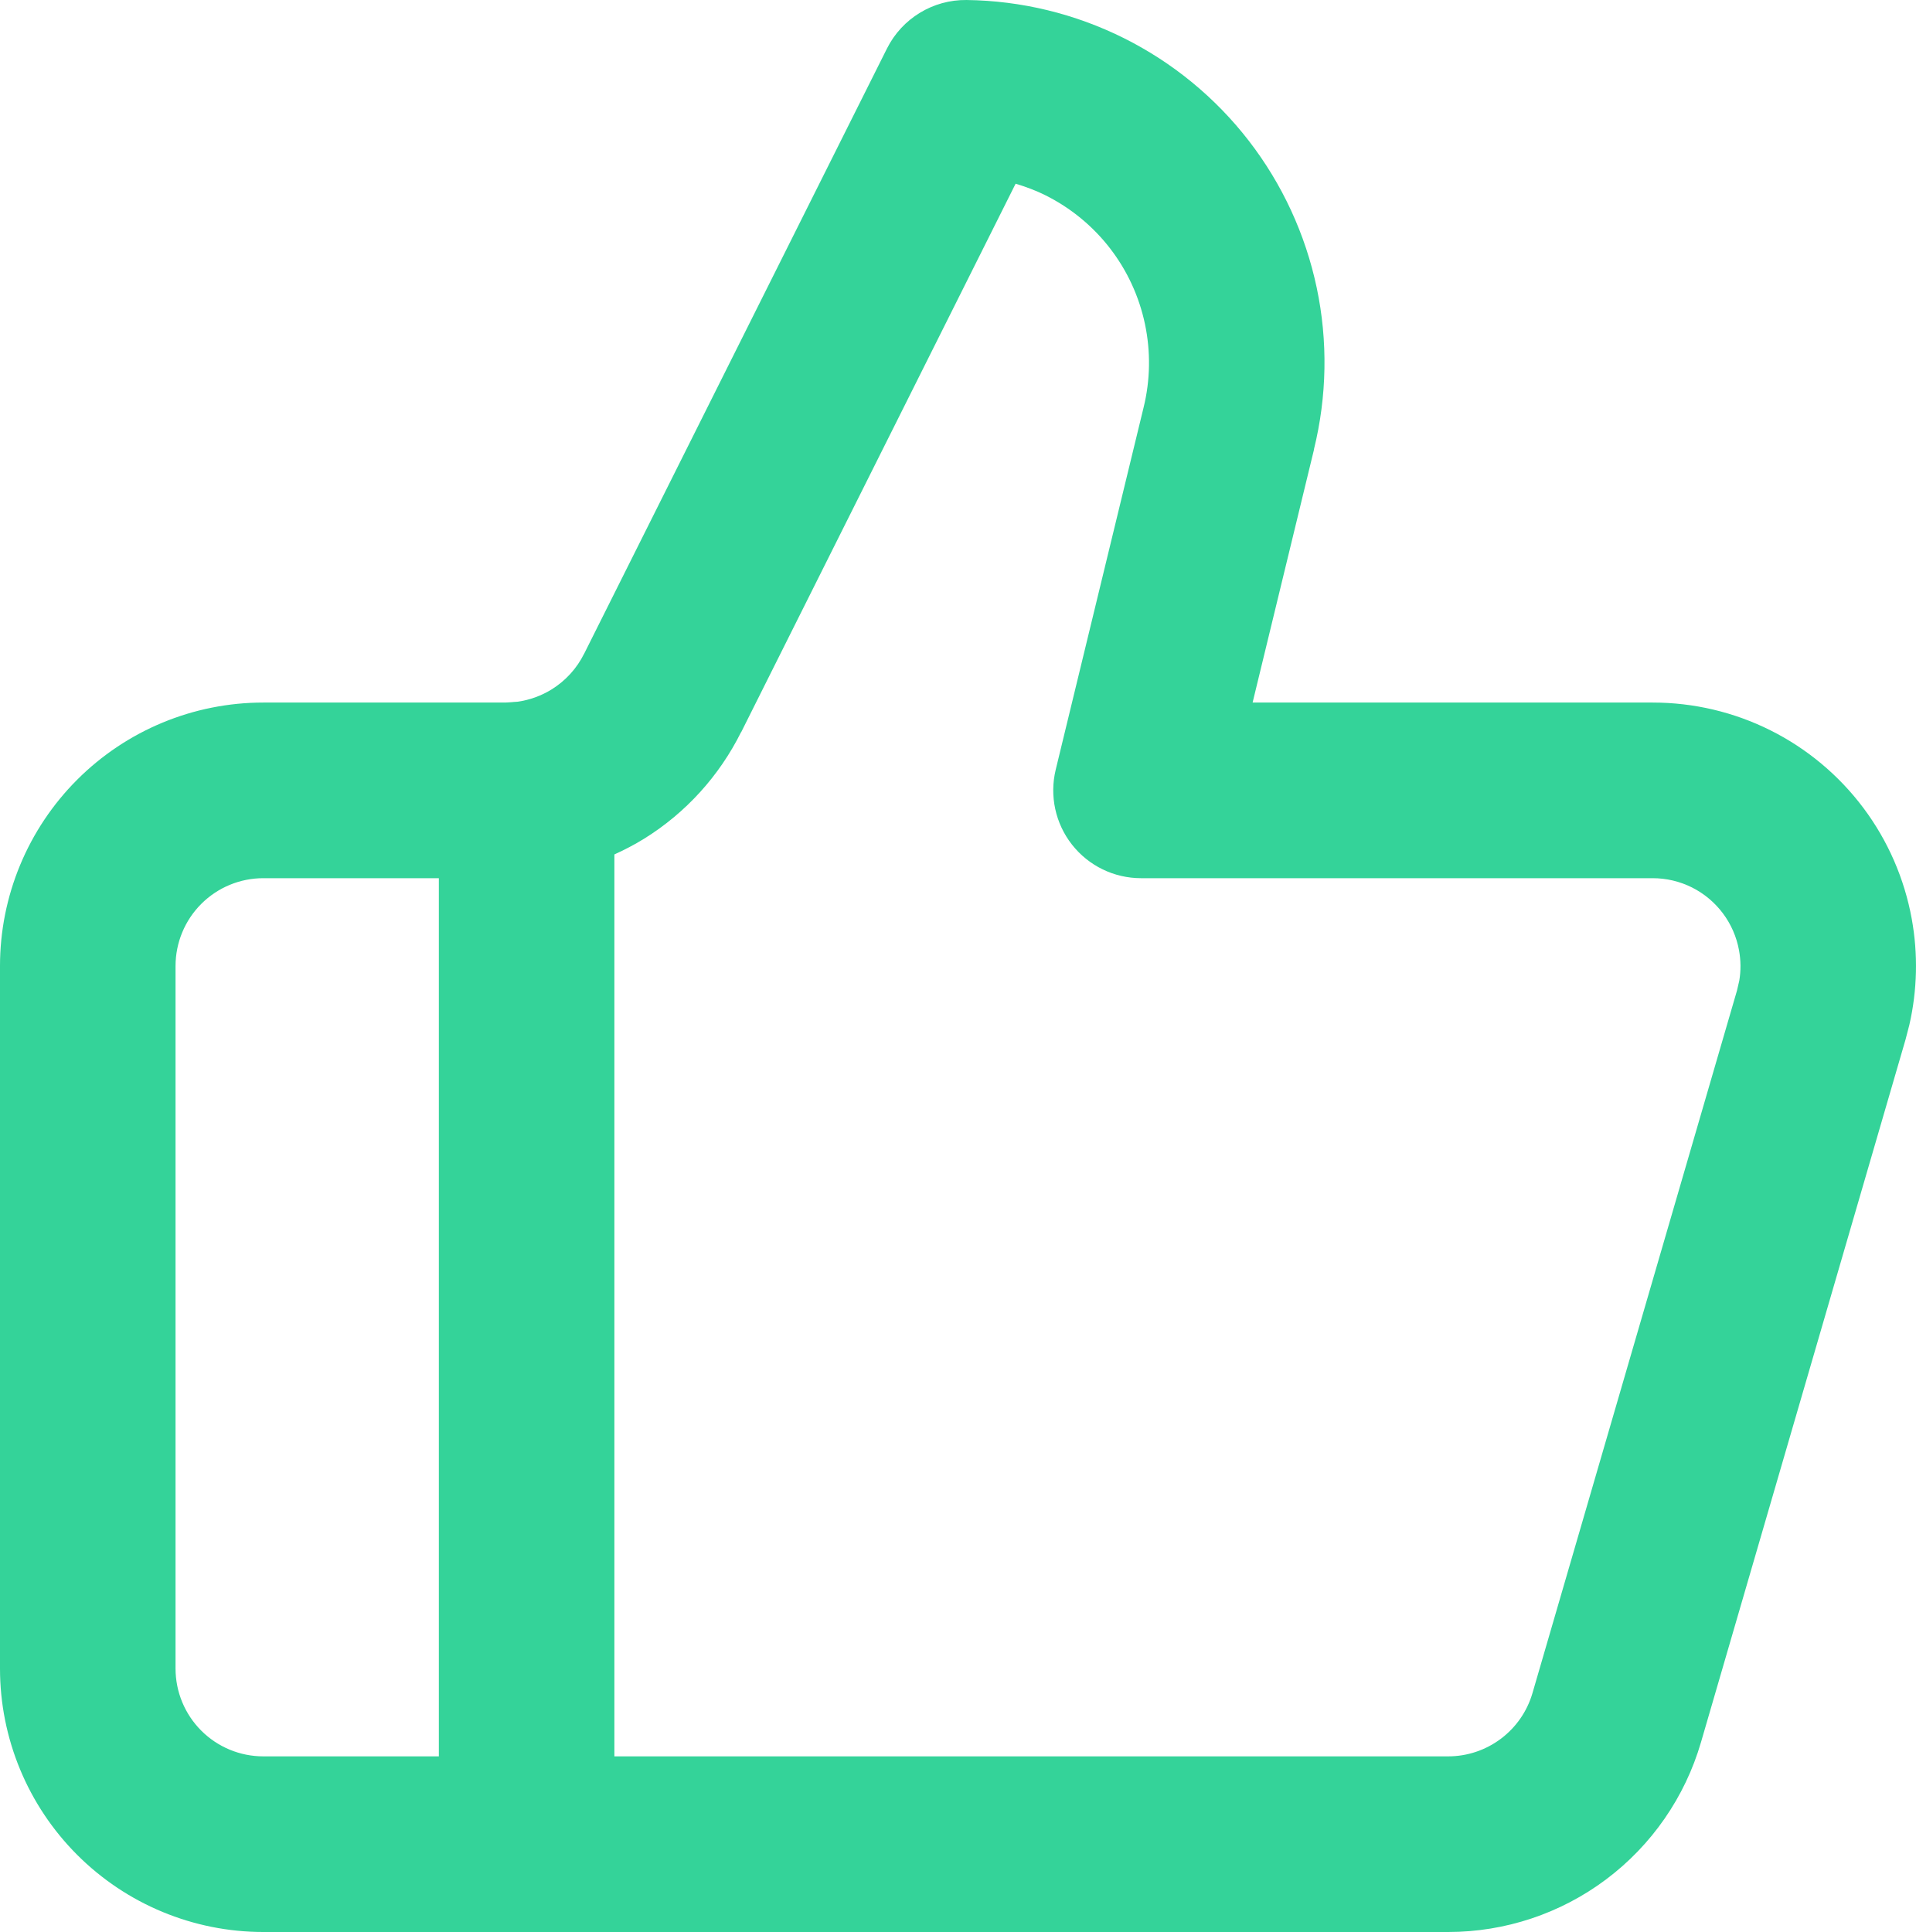
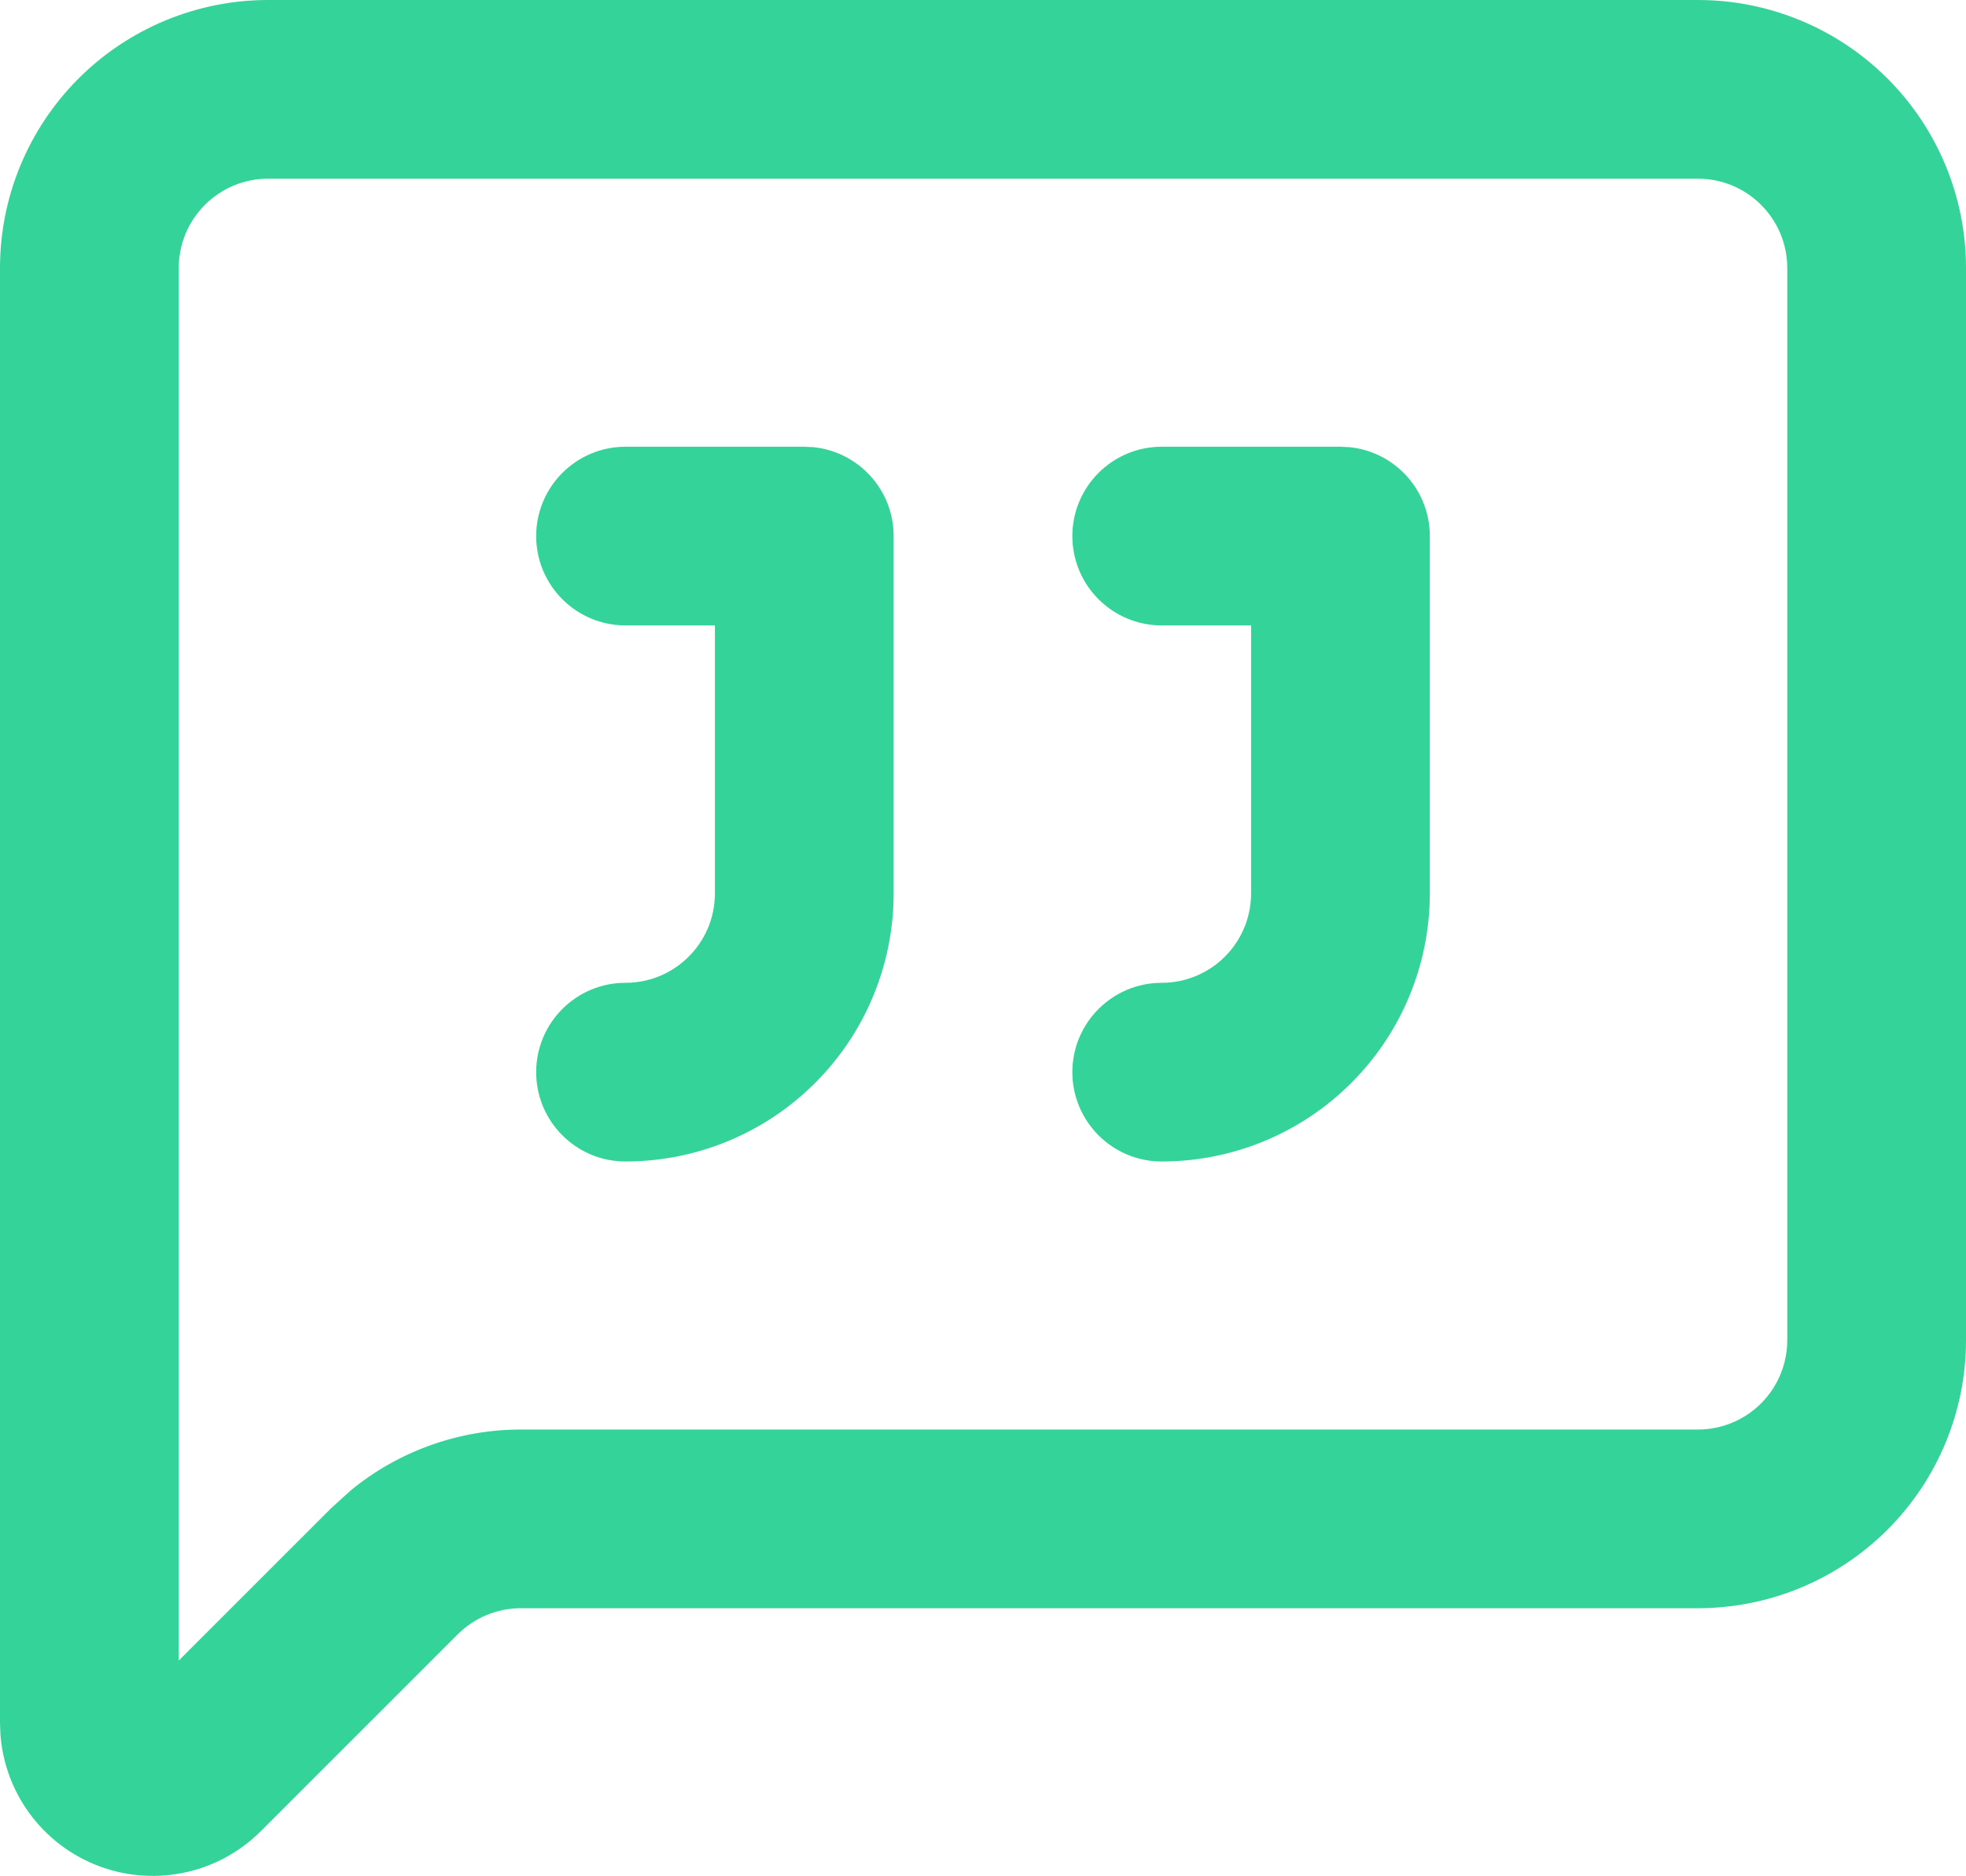
- <svg xmlns="http://www.w3.org/2000/svg" version="1.1" width="590" height="595">
-   <svg version="1.1" width="590" height="595">
-     <svg width="590" height="595" viewBox="0 0 590 595" fill="none">
-       <path d="M297.644 0.002C314.456 0.212 331.003 4.223 346.05 11.729C361.102 19.238 374.271 30.055 384.559 43.37C394.845 56.682 401.988 72.149 405.463 88.613C408.929 105.042 408.623 122.04 404.618 138.345L404.645 138.372L385.72 216.365H508.927C521.514 216.365 533.934 219.29 545.192 224.922C556.45 230.555 566.251 238.748 573.803 248.825C581.349 258.896 586.437 270.591 588.689 282.975C590.659 293.815 590.405 304.939 587.95 315.646L586.763 320.215L523.787 536.578C518.875 553.431 508.63 568.25 494.595 578.783C480.562 589.313 463.491 595 445.951 595H81.082C59.578 595 38.96 586.446 23.755 571.23C8.549 556.014 0 535.383 0 513.864V297.501C0 275.982 8.549 255.351 23.755 240.135C38.96 224.919 59.578 216.365 81.082 216.365H155.671L159.419 216.101C163.122 215.579 166.696 214.284 169.897 212.298C174.165 209.648 177.611 205.863 179.848 201.363L179.901 201.284L273.124 14.951C277.759 5.688 287.292 -0.126 297.644 0.002ZM228.228 225.503L228.202 225.477C221.488 238.966 211.176 250.338 198.376 258.28C195.419 260.115 192.337 261.708 189.191 263.14V540.909H445.951C451.797 540.909 457.48 539.004 462.157 535.495C466.833 531.985 470.258 527.059 471.896 521.444L534.872 305.081L535.585 302.017C536.107 298.929 536.068 295.765 535.506 292.668C534.755 288.539 533.059 284.642 530.544 281.284C528.026 277.926 524.768 275.186 521.015 273.308C517.263 271.431 513.122 270.456 508.927 270.456H351.355C343.065 270.456 335.233 266.65 330.108 260.129C324.984 253.608 323.138 245.08 325.094 237.019L352.121 125.615L352.147 125.509C354.226 117.083 354.361 108.277 352.57 99.785C350.778 91.299 347.102 83.326 341.801 76.463C336.495 69.597 329.689 64.014 321.926 60.141C318.971 58.667 315.886 57.517 312.741 56.575L228.228 225.503ZM54.055 513.864C54.055 521.037 56.904 527.914 61.973 532.986C67.041 538.058 73.914 540.909 81.082 540.909H135.137V270.456H81.082C73.914 270.456 67.041 273.307 61.973 278.379C56.904 283.451 54.055 290.328 54.055 297.501V513.864Z" fill="#34D399" />
+ <svg xmlns="http://www.w3.org/2000/svg" version="1.1" width="760" height="725">
+   <svg version="1.1" width="760" height="725">
+     <svg width="760" height="725" fill="none" viewBox="0 0 760 725">
+       <path fill="#34d399" d="M483.636 345.306V241.714h-34.545c-19.079 0-34.546-15.46-34.546-34.531s15.467-34.53 34.546-34.53h69.091l3.542.169c17.415 1.772 31.003 16.486 31.003 34.361v138.123a103.56 103.56 0 0 1-30.362 73.242 103.65 103.65 0 0 1-73.274 30.35c-19.079 0-34.546-15.46-34.546-34.531s15.467-34.531 34.546-34.531a34.55 34.55 0 0 0 24.425-10.116 34.52 34.52 0 0 0 10.12-24.414" />
+       <path fill="#34d399" d="M690.909 103.592a34.547 34.547 0 0 0-34.545-34.53H103.636a34.55 34.55 0 0 0-34.545 34.53v538.191l58.97-58.945 7.591-6.879a103.7 103.7 0 0 1 65.683-23.47h455.029c9.162 0 17.946-3.64 24.424-10.116a34.52 34.52 0 0 0 10.121-24.414zM760 517.959a103.56 103.56 0 0 1-30.362 73.242 103.65 103.65 0 0 1-73.274 30.349H201.335a34.56 34.56 0 0 0-24.424 10.117l-76.075 76.041a59.07 59.07 0 0 1-30.227 16.153 59.15 59.15 0 0 1-34.14-3.339 59.1 59.1 0 0 1-26.517-21.75A59.05 59.05 0 0 1 .17 670.311L0 665.961V103.592a103.56 103.56 0 0 1 30.362-73.243A103.65 103.65 0 0 1 103.636 0h552.728a103.65 103.65 0 0 1 73.274 30.35A103.56 103.56 0 0 1 760 103.591z" />
+       <path fill="#34d399" d="M276.364 345.306V241.714h-34.546c-19.079 0-34.545-15.46-34.545-34.531s15.466-34.53 34.545-34.53h69.091l3.542.169c17.416 1.772 31.004 16.486 31.004 34.361v138.123a103.56 103.56 0 0 1-30.363 73.242 103.65 103.65 0 0 1-73.274 30.35c-19.079 0-34.545-15.46-34.545-34.531s15.466-34.531 34.545-34.531a34.55 34.55 0 0 0 34.546-34.53" />
    </svg>
  </svg>
  <style>@media (prefers-color-scheme: light) { :root { filter: none; } }
@media (prefers-color-scheme: dark) { :root { filter: none; } }
</style>
</svg>
